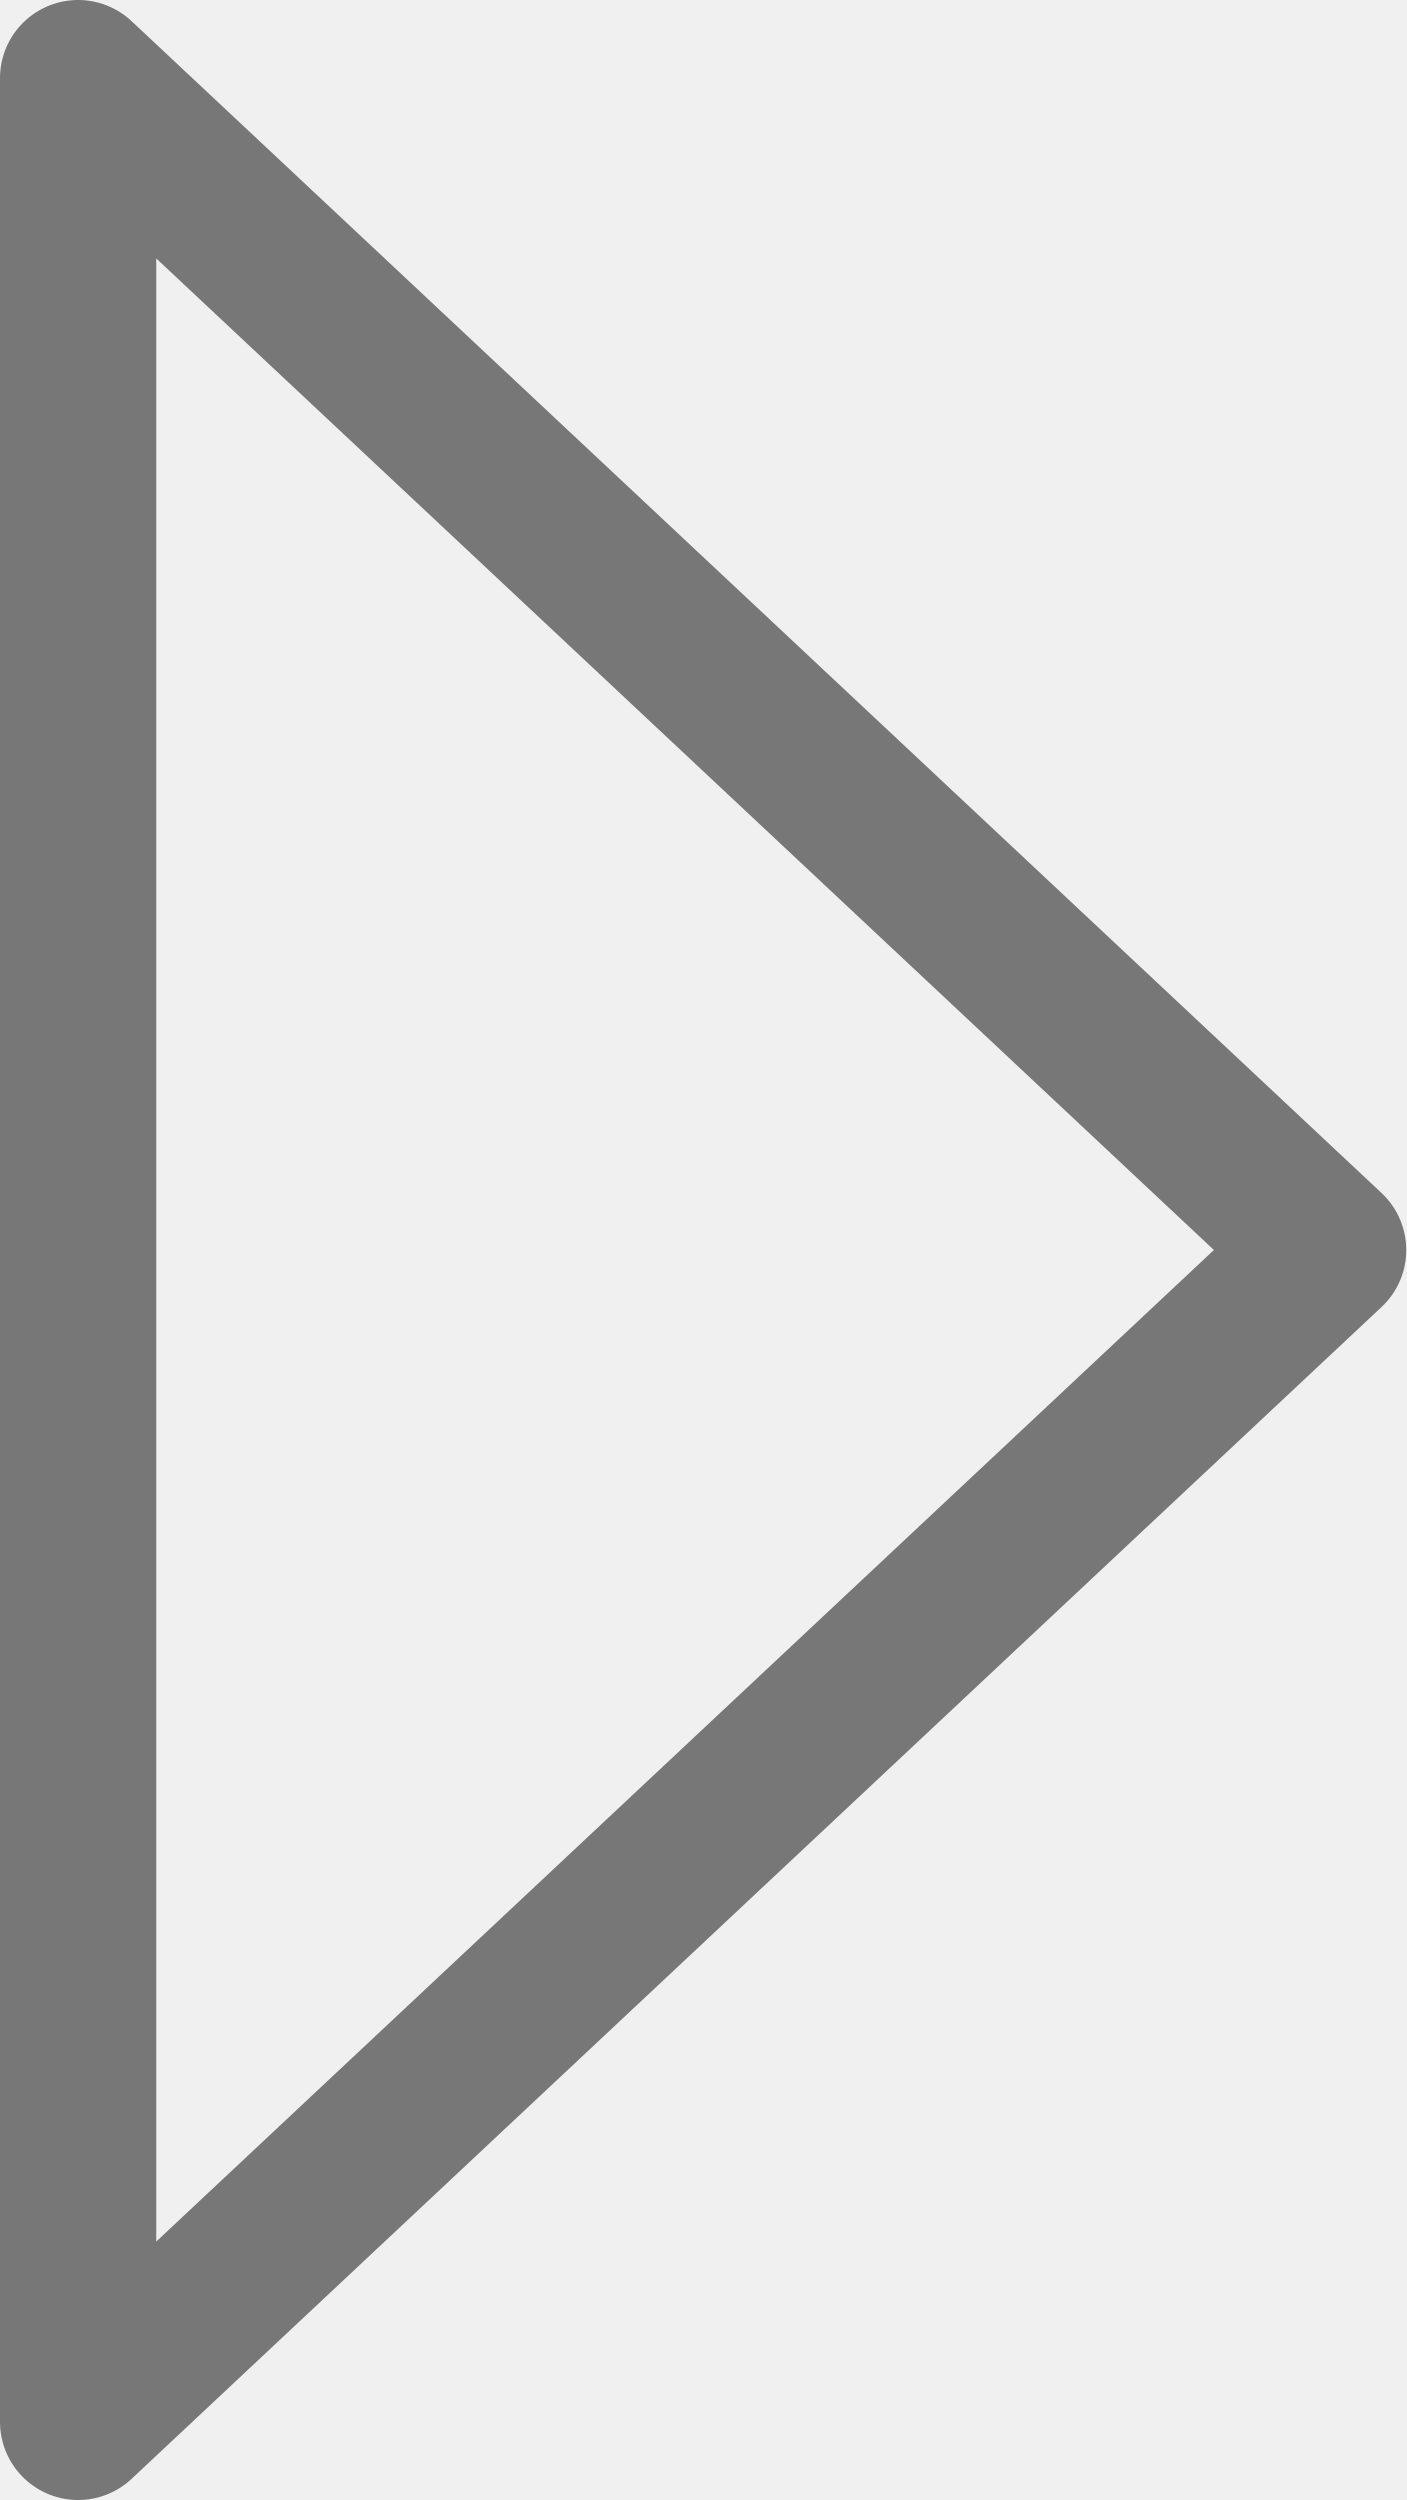
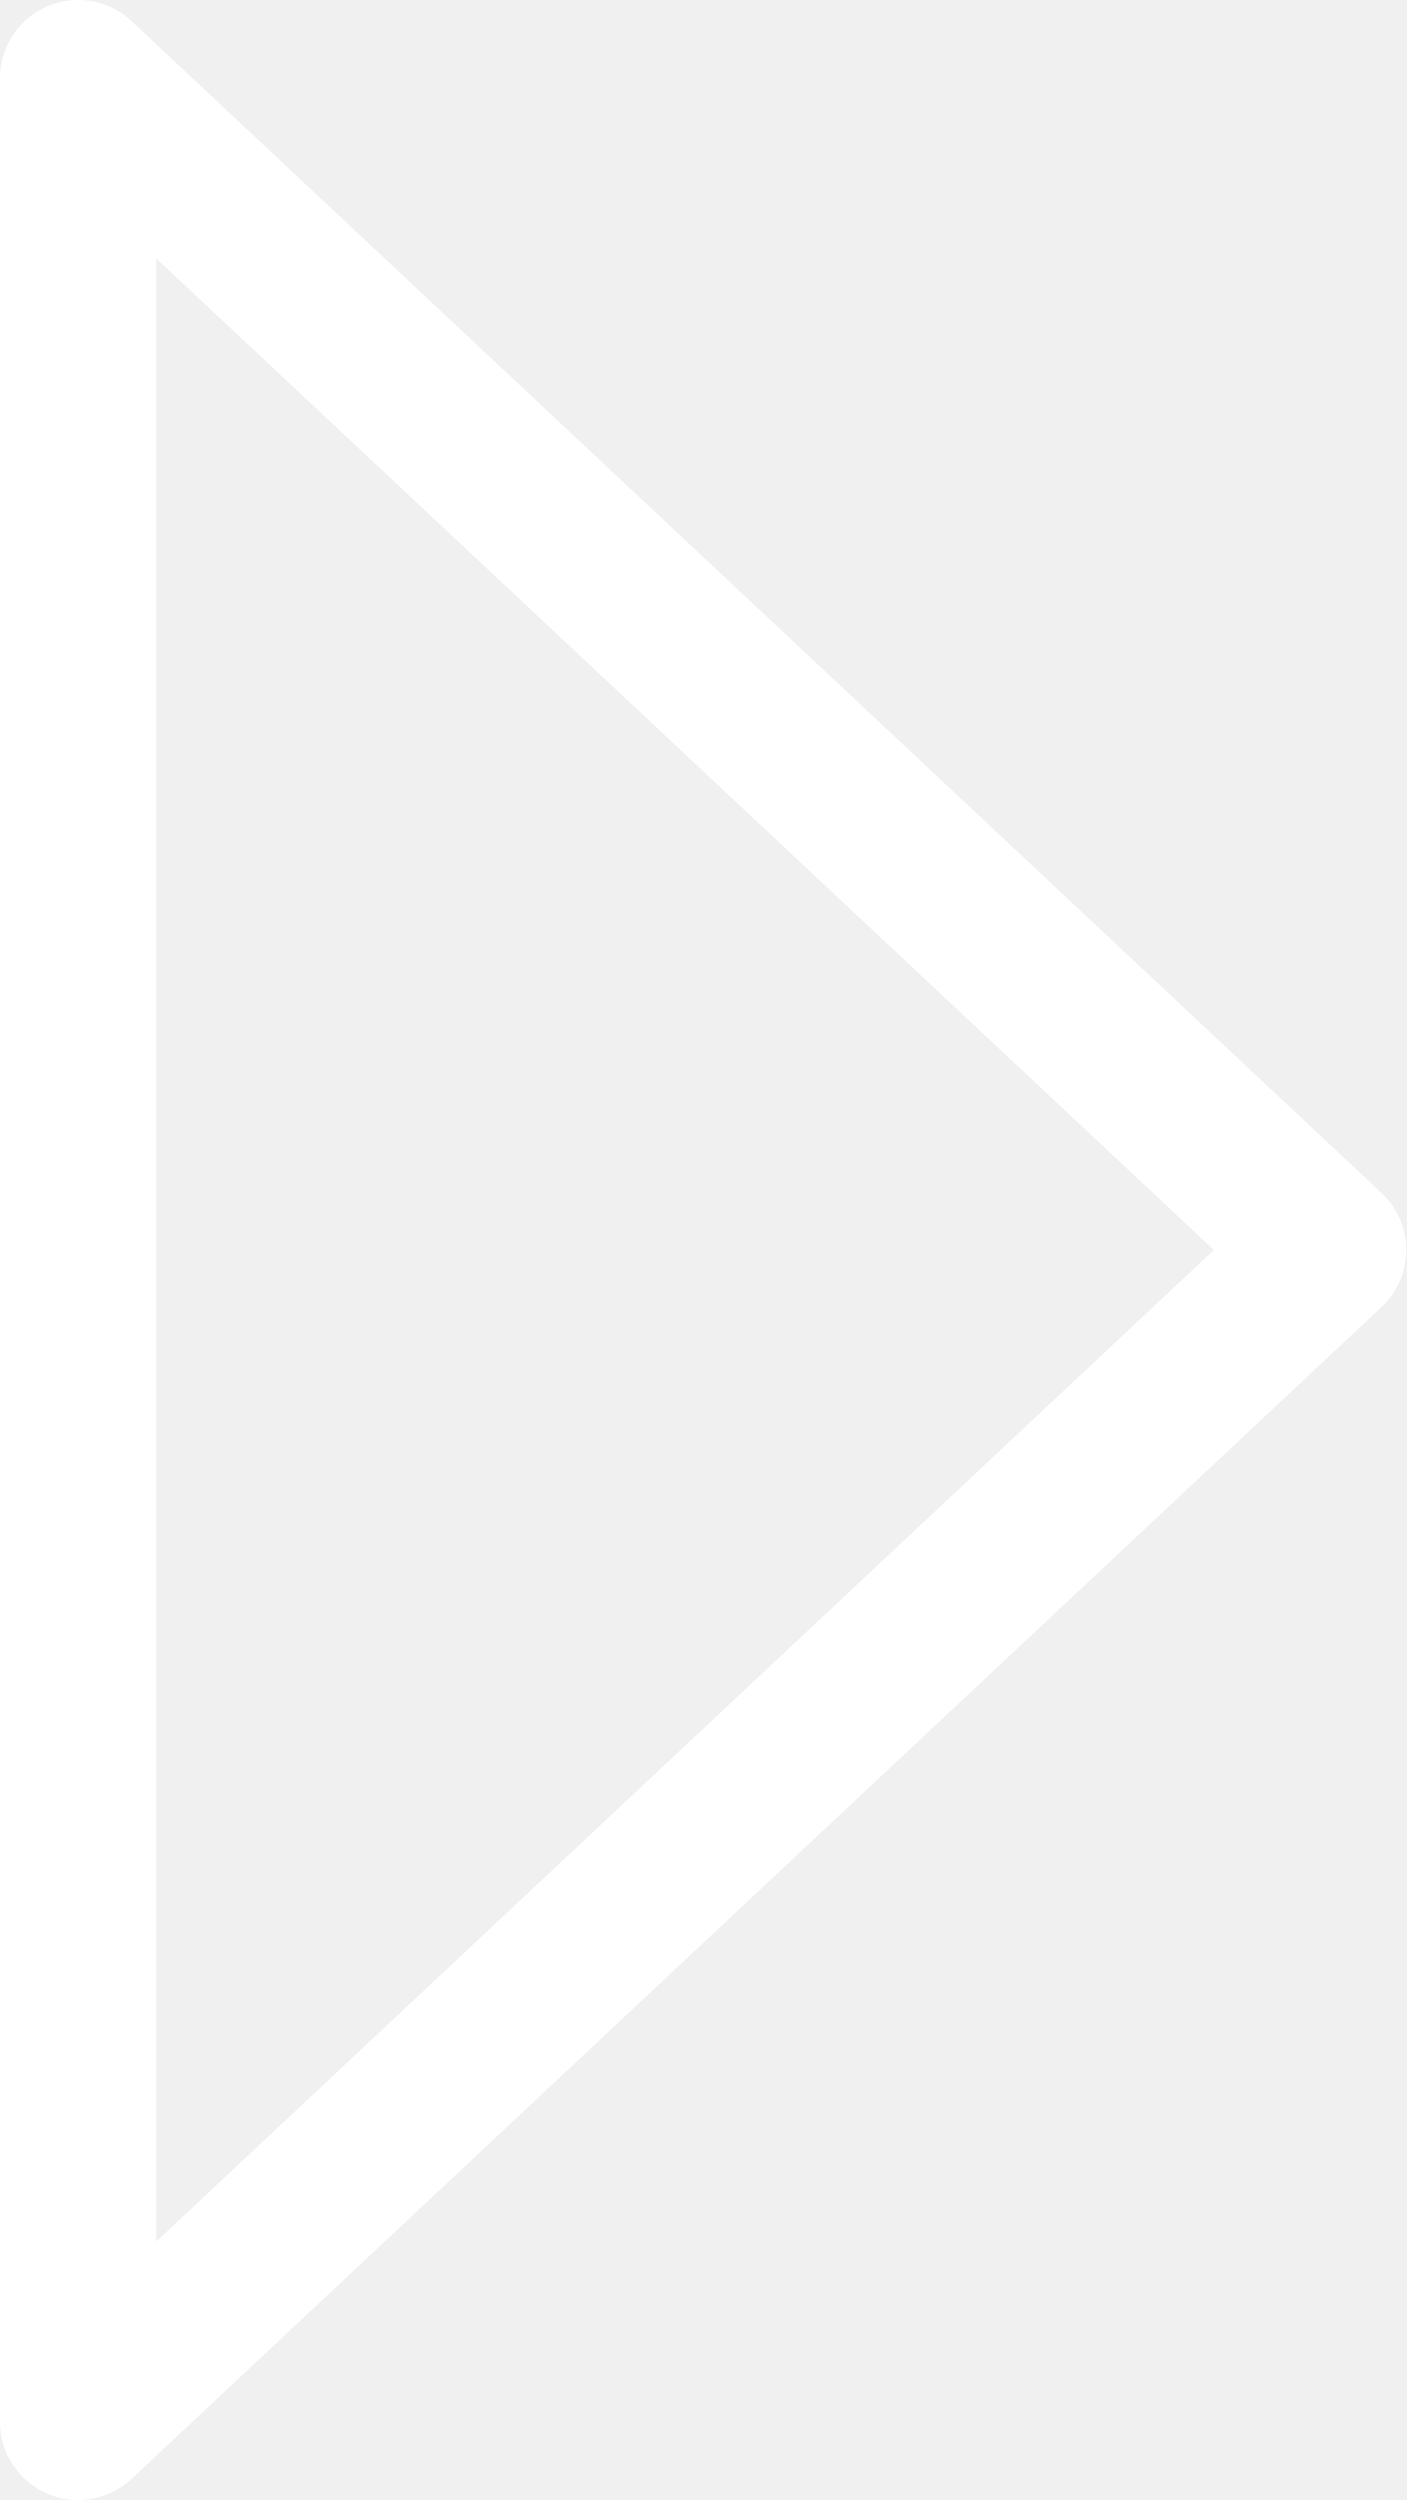
- <svg xmlns="http://www.w3.org/2000/svg" width="36" height="64" version="1.1" viewBox="0 0 36 64">
-   <path d="m2 2 l32 30 l-32 30 z" fill="none" stroke="#777" stroke-linejoin="round" stroke-width="4" />
+ <svg xmlns="http://www.w3.org/2000/svg" width="36" height="64" version="1.1" viewBox="0 0 36 64" id="svg4">
+   <defs id="defs8" />
+   <path d="m2 2 l32 30 l-32 30 z" fill="none" stroke="#777" stroke-linejoin="round" stroke-width="4" id="path2" style="stroke:#ffffff;stroke-opacity:1" />
</svg>
